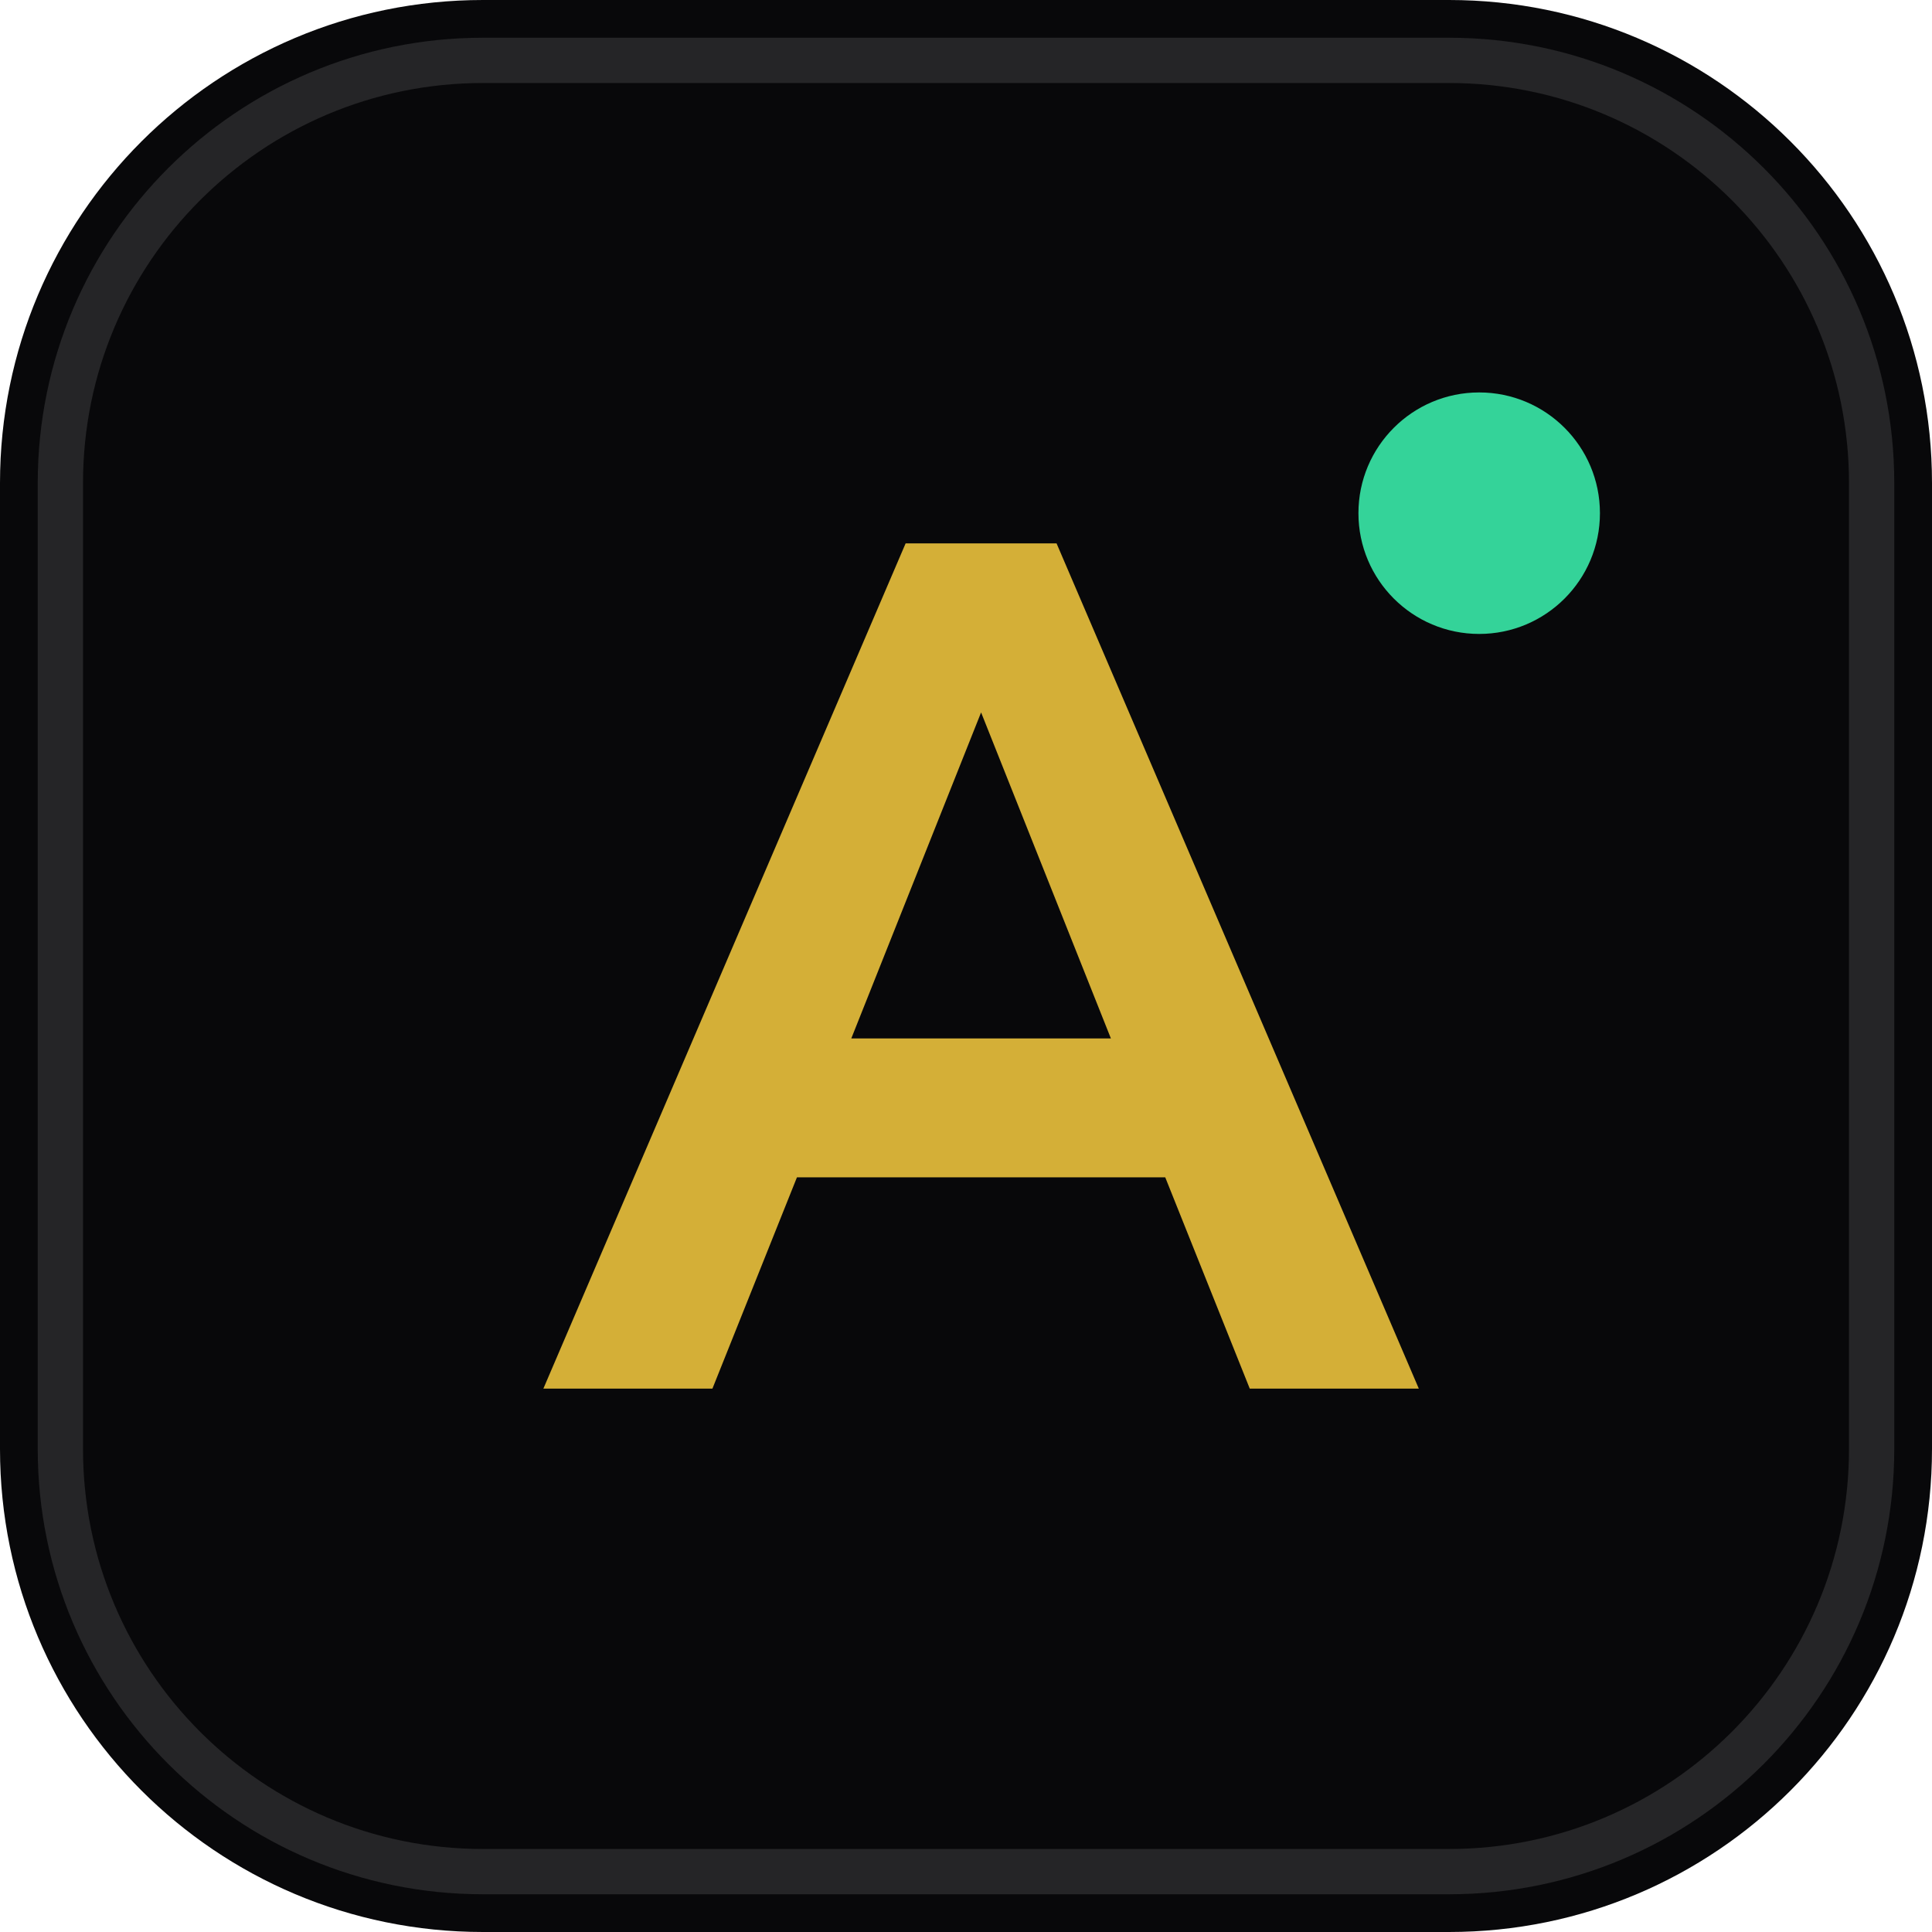
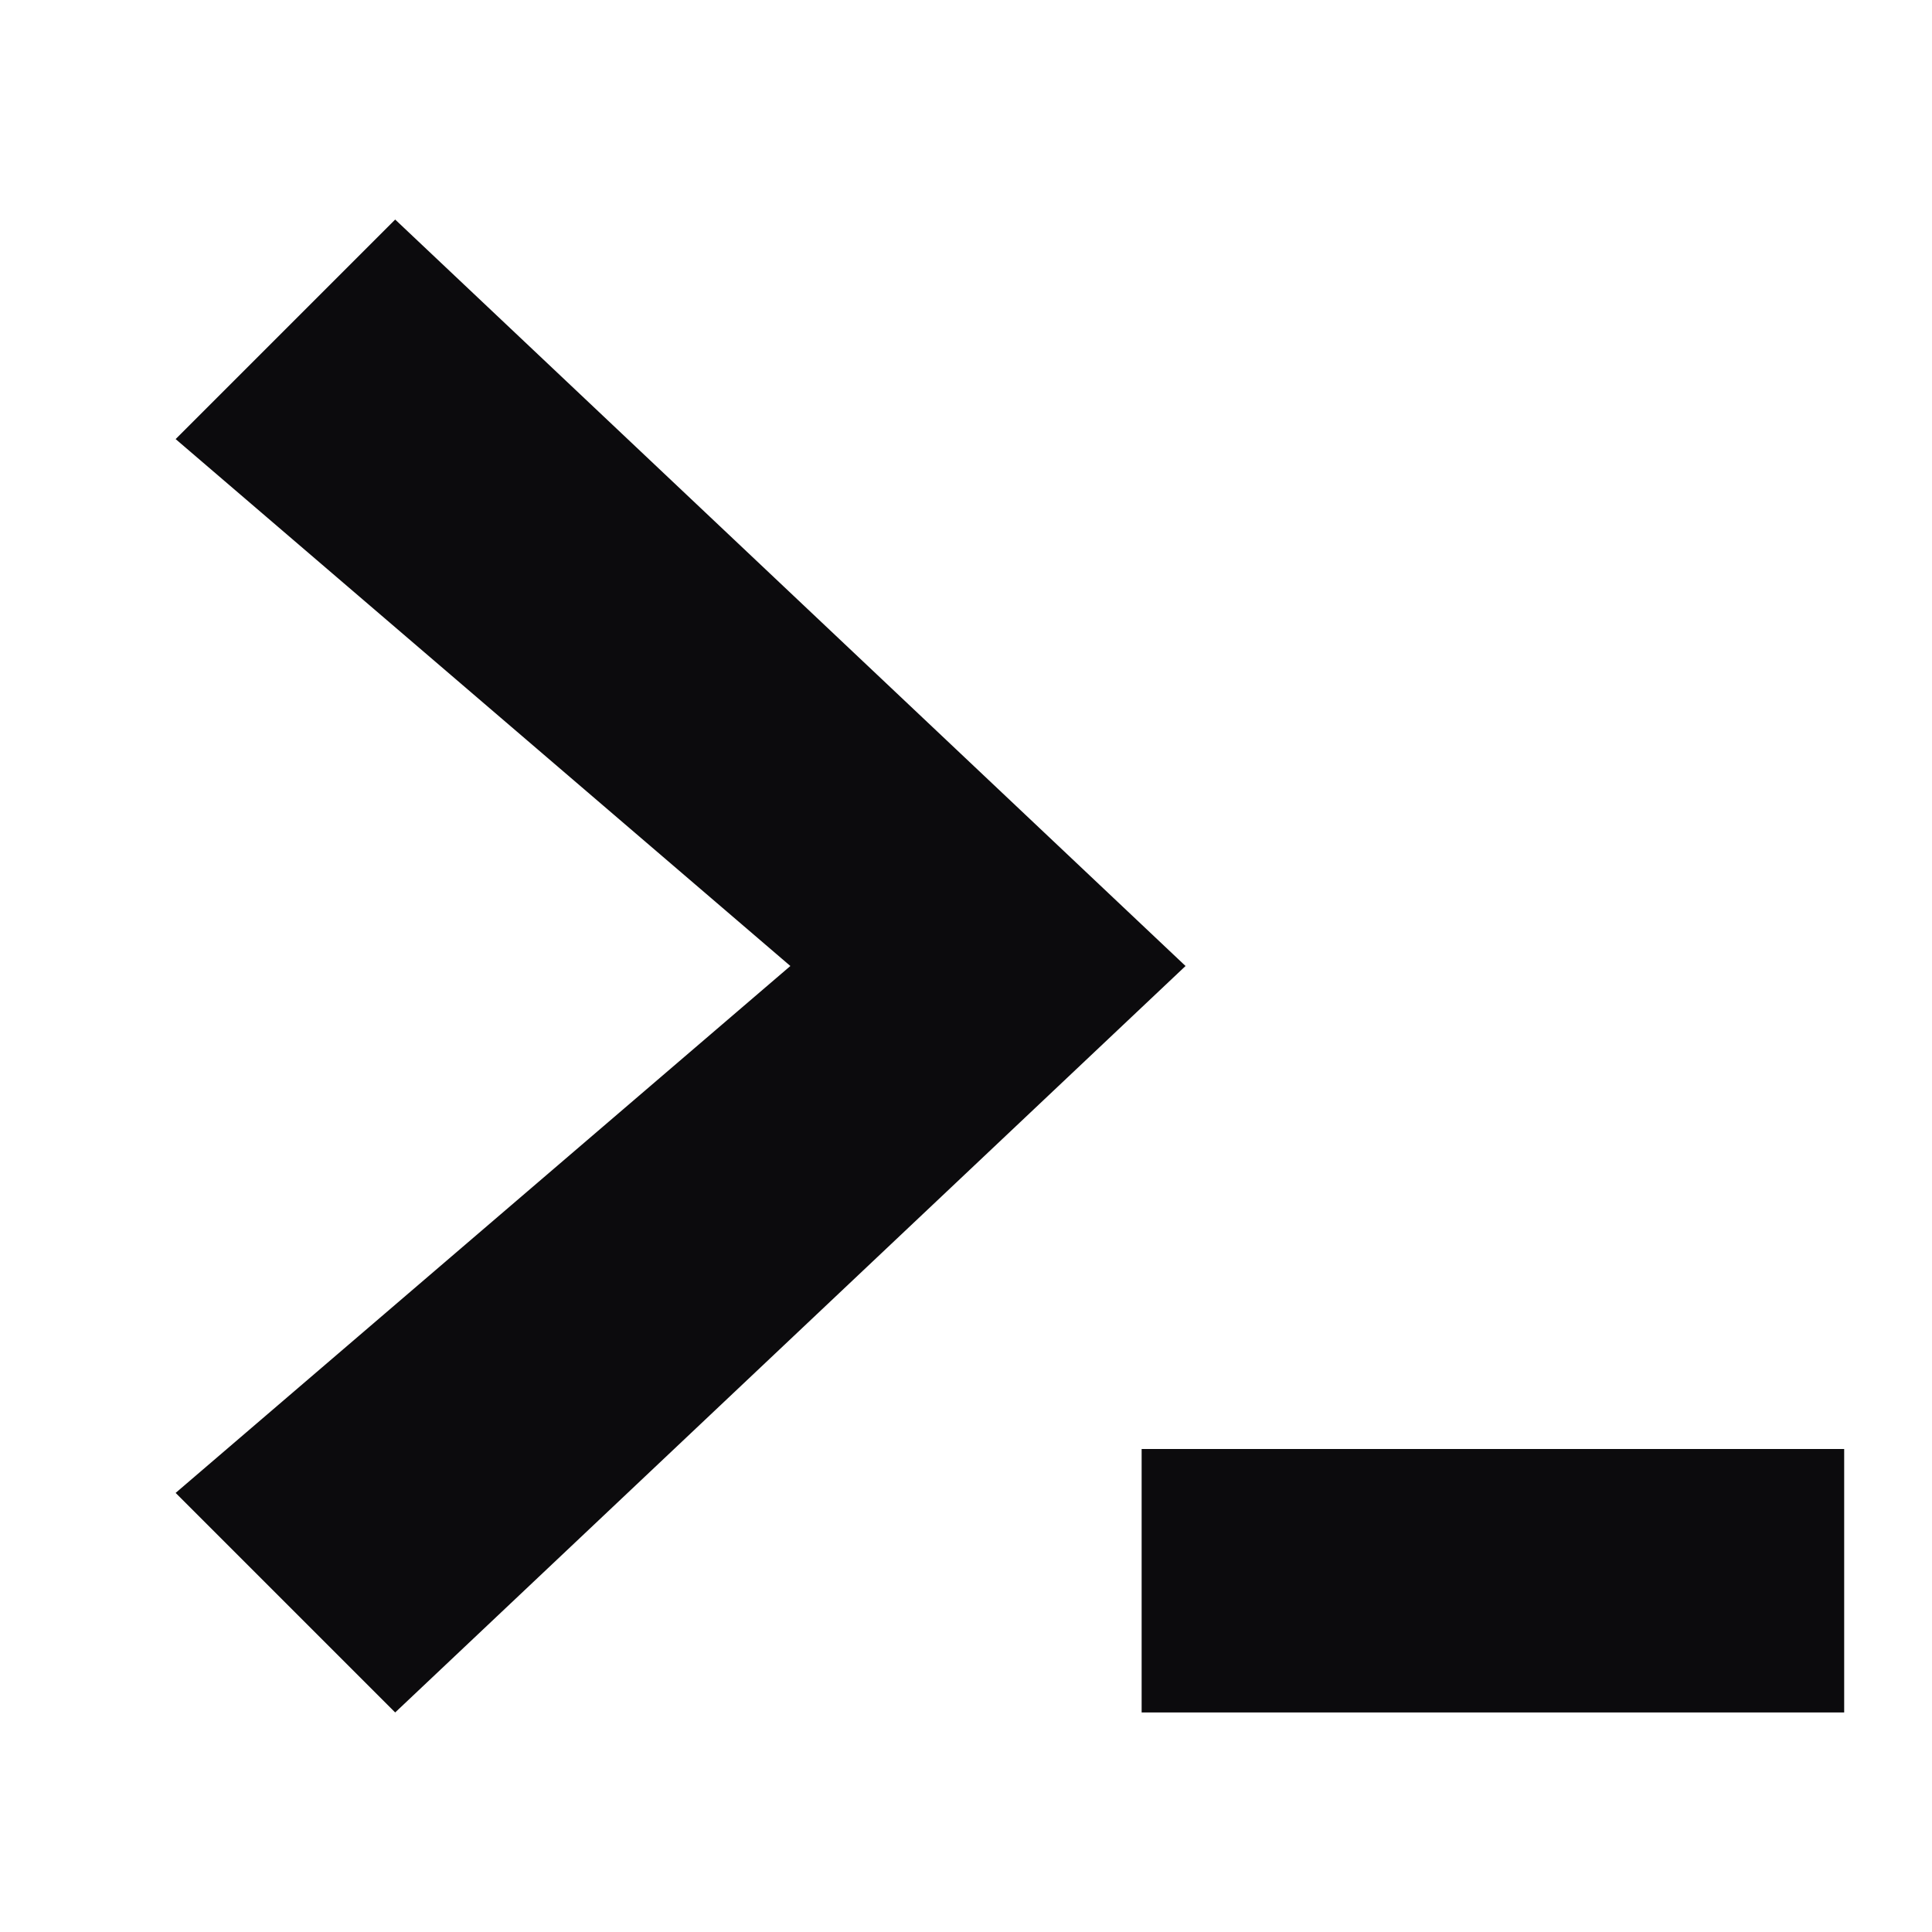
- <svg xmlns="http://www.w3.org/2000/svg" viewBox="0 0 64 64" fill="none">
-   <rect width="64" height="64" rx="16" fill="#08080a" />
-   <rect x="2" y="2" width="60" height="60" rx="14" stroke="rgba(255,255,255,0.12)" stroke-width="1.5" />
-   <path d="M18 46L30 18H35L47 46H41.4L38.6 39H26.4L23.6 46H18ZM28.2 34.4H36.8L32.5 23.6L28.2 34.4Z" fill="#d4af37" />
-   <circle cx="49" cy="17" r="4" fill="#34d399" />
+ <svg xmlns="http://www.w3.org/2000/svg" viewBox="0 -4 88 88">
+   <style>path{fill:#0c0b0d}@media (prefers-color-scheme:dark){path{fill:#d8d1cc}}</style>
+   <path d="M8 16L36 40L8 64L18 74L54 40L18 6Z" />
+   <path d="M52 62H84V74H52Z" />
</svg>
